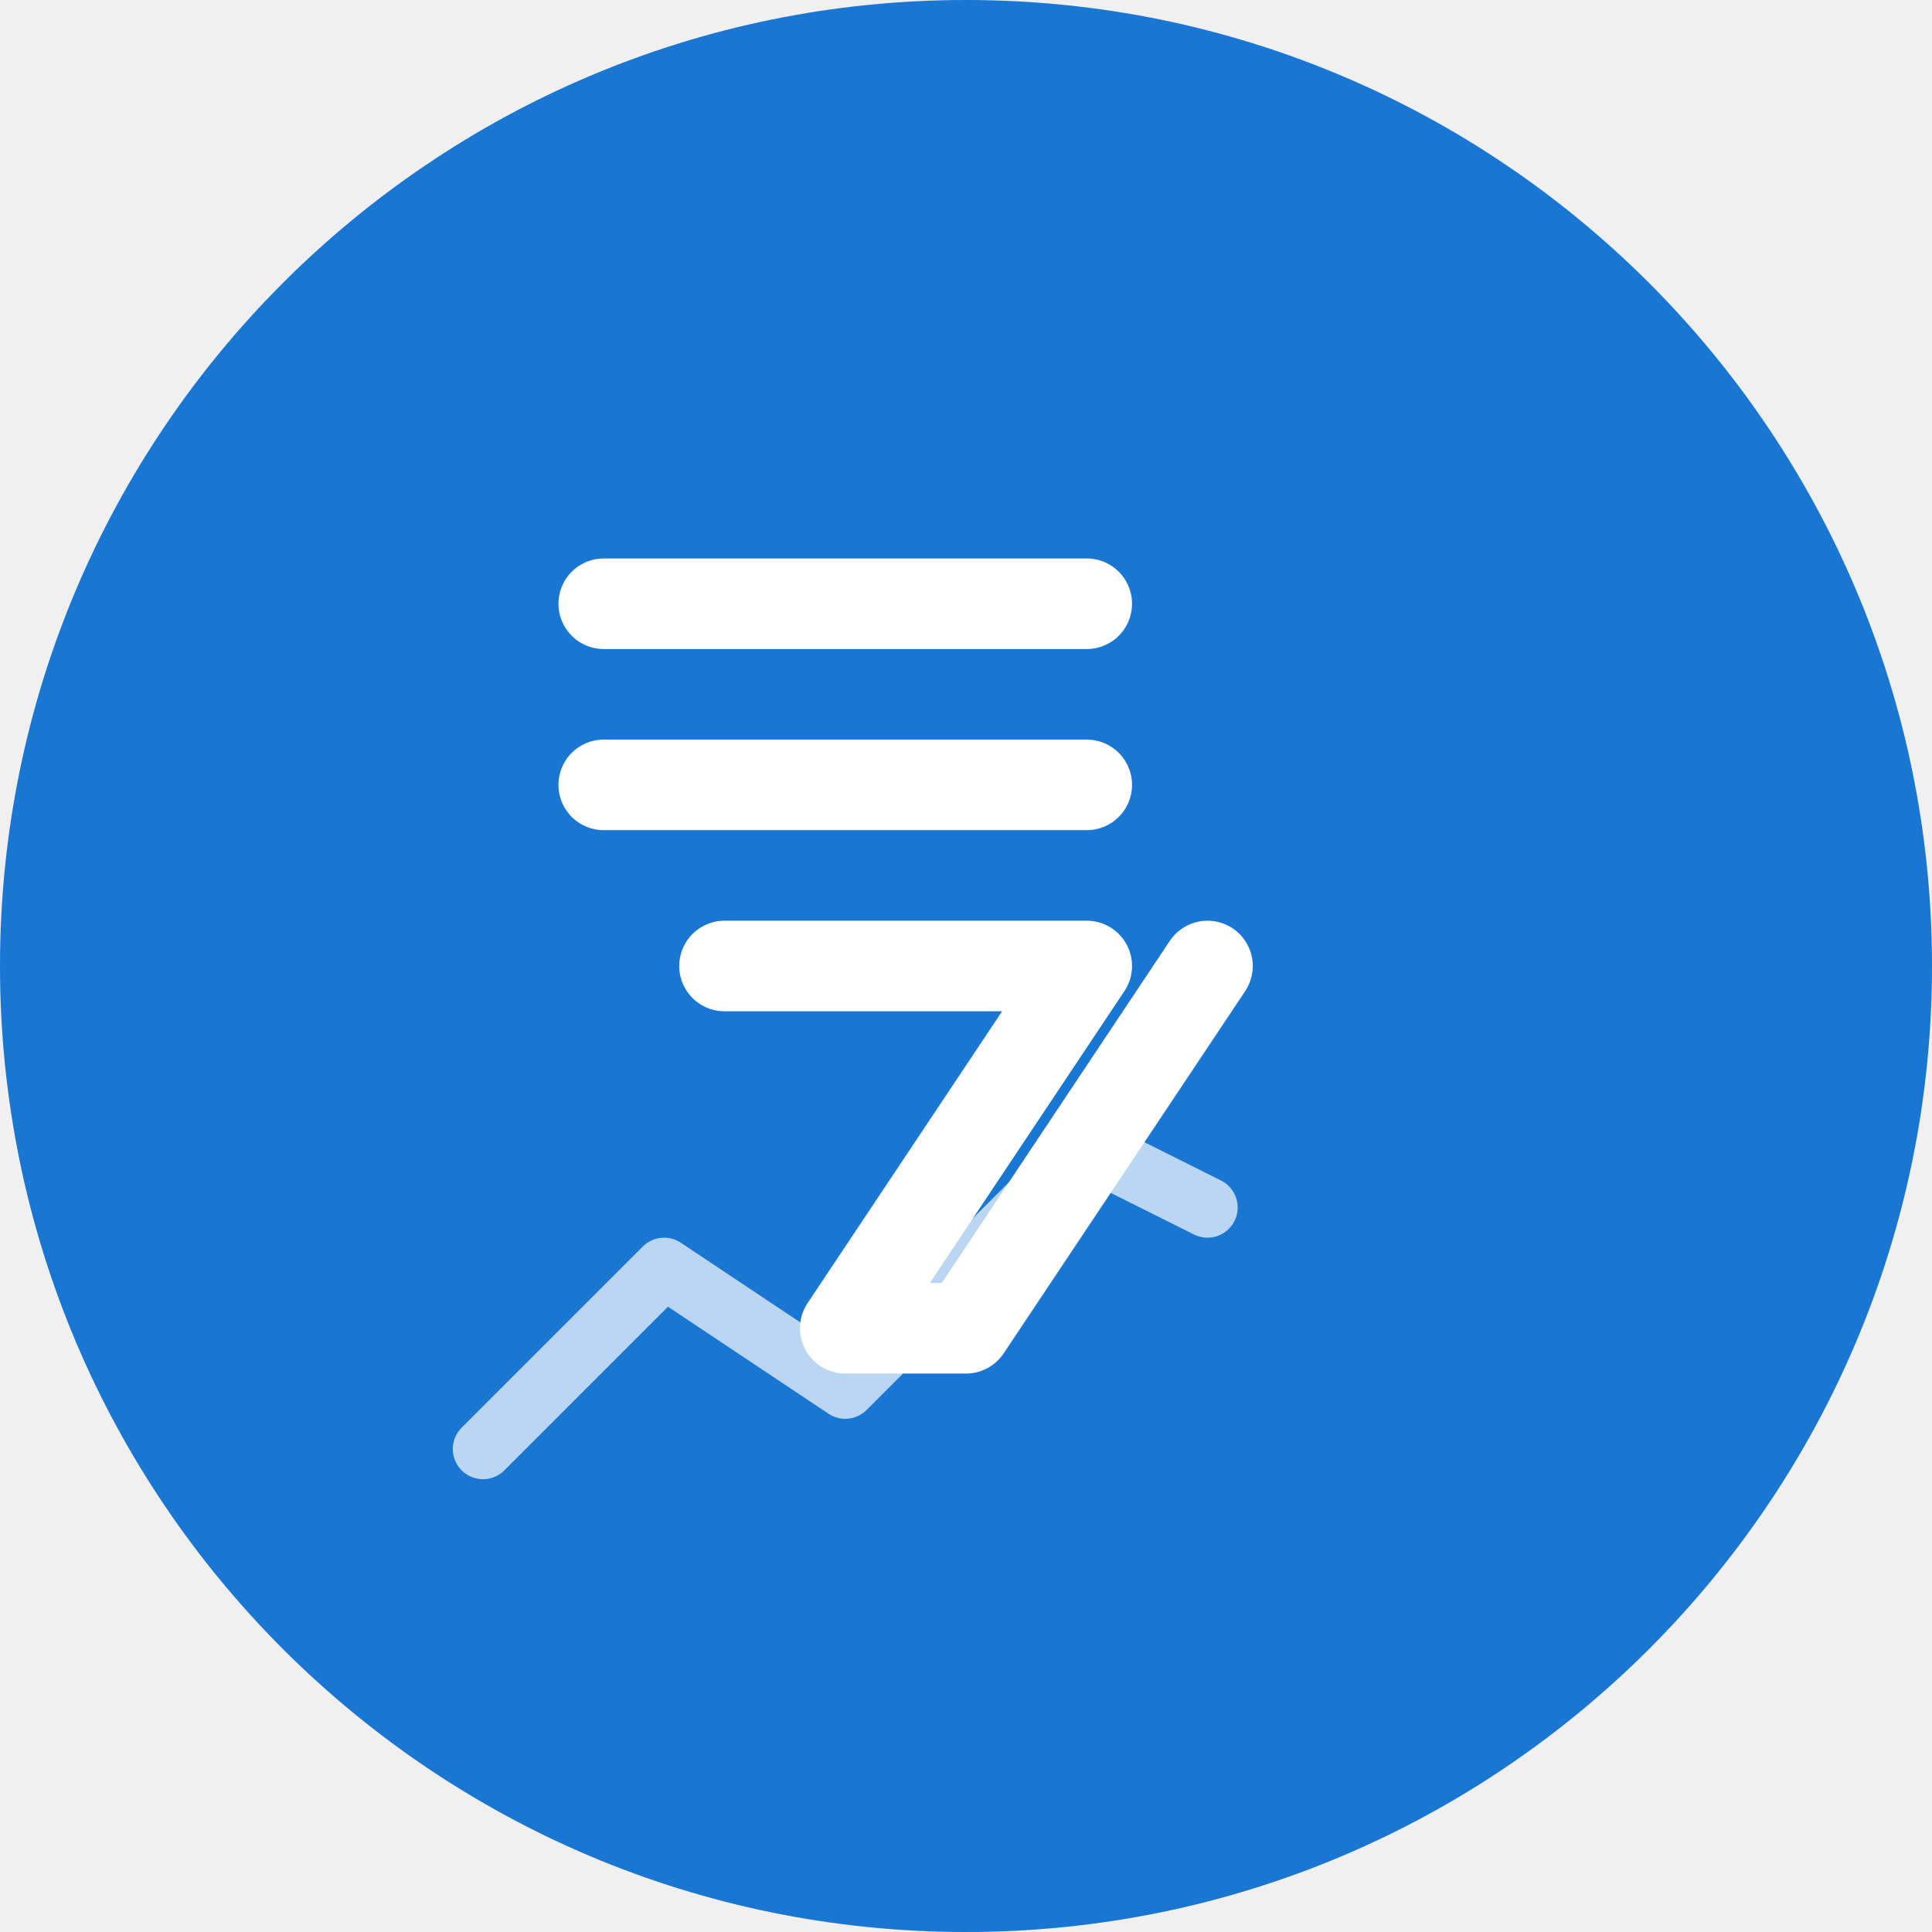
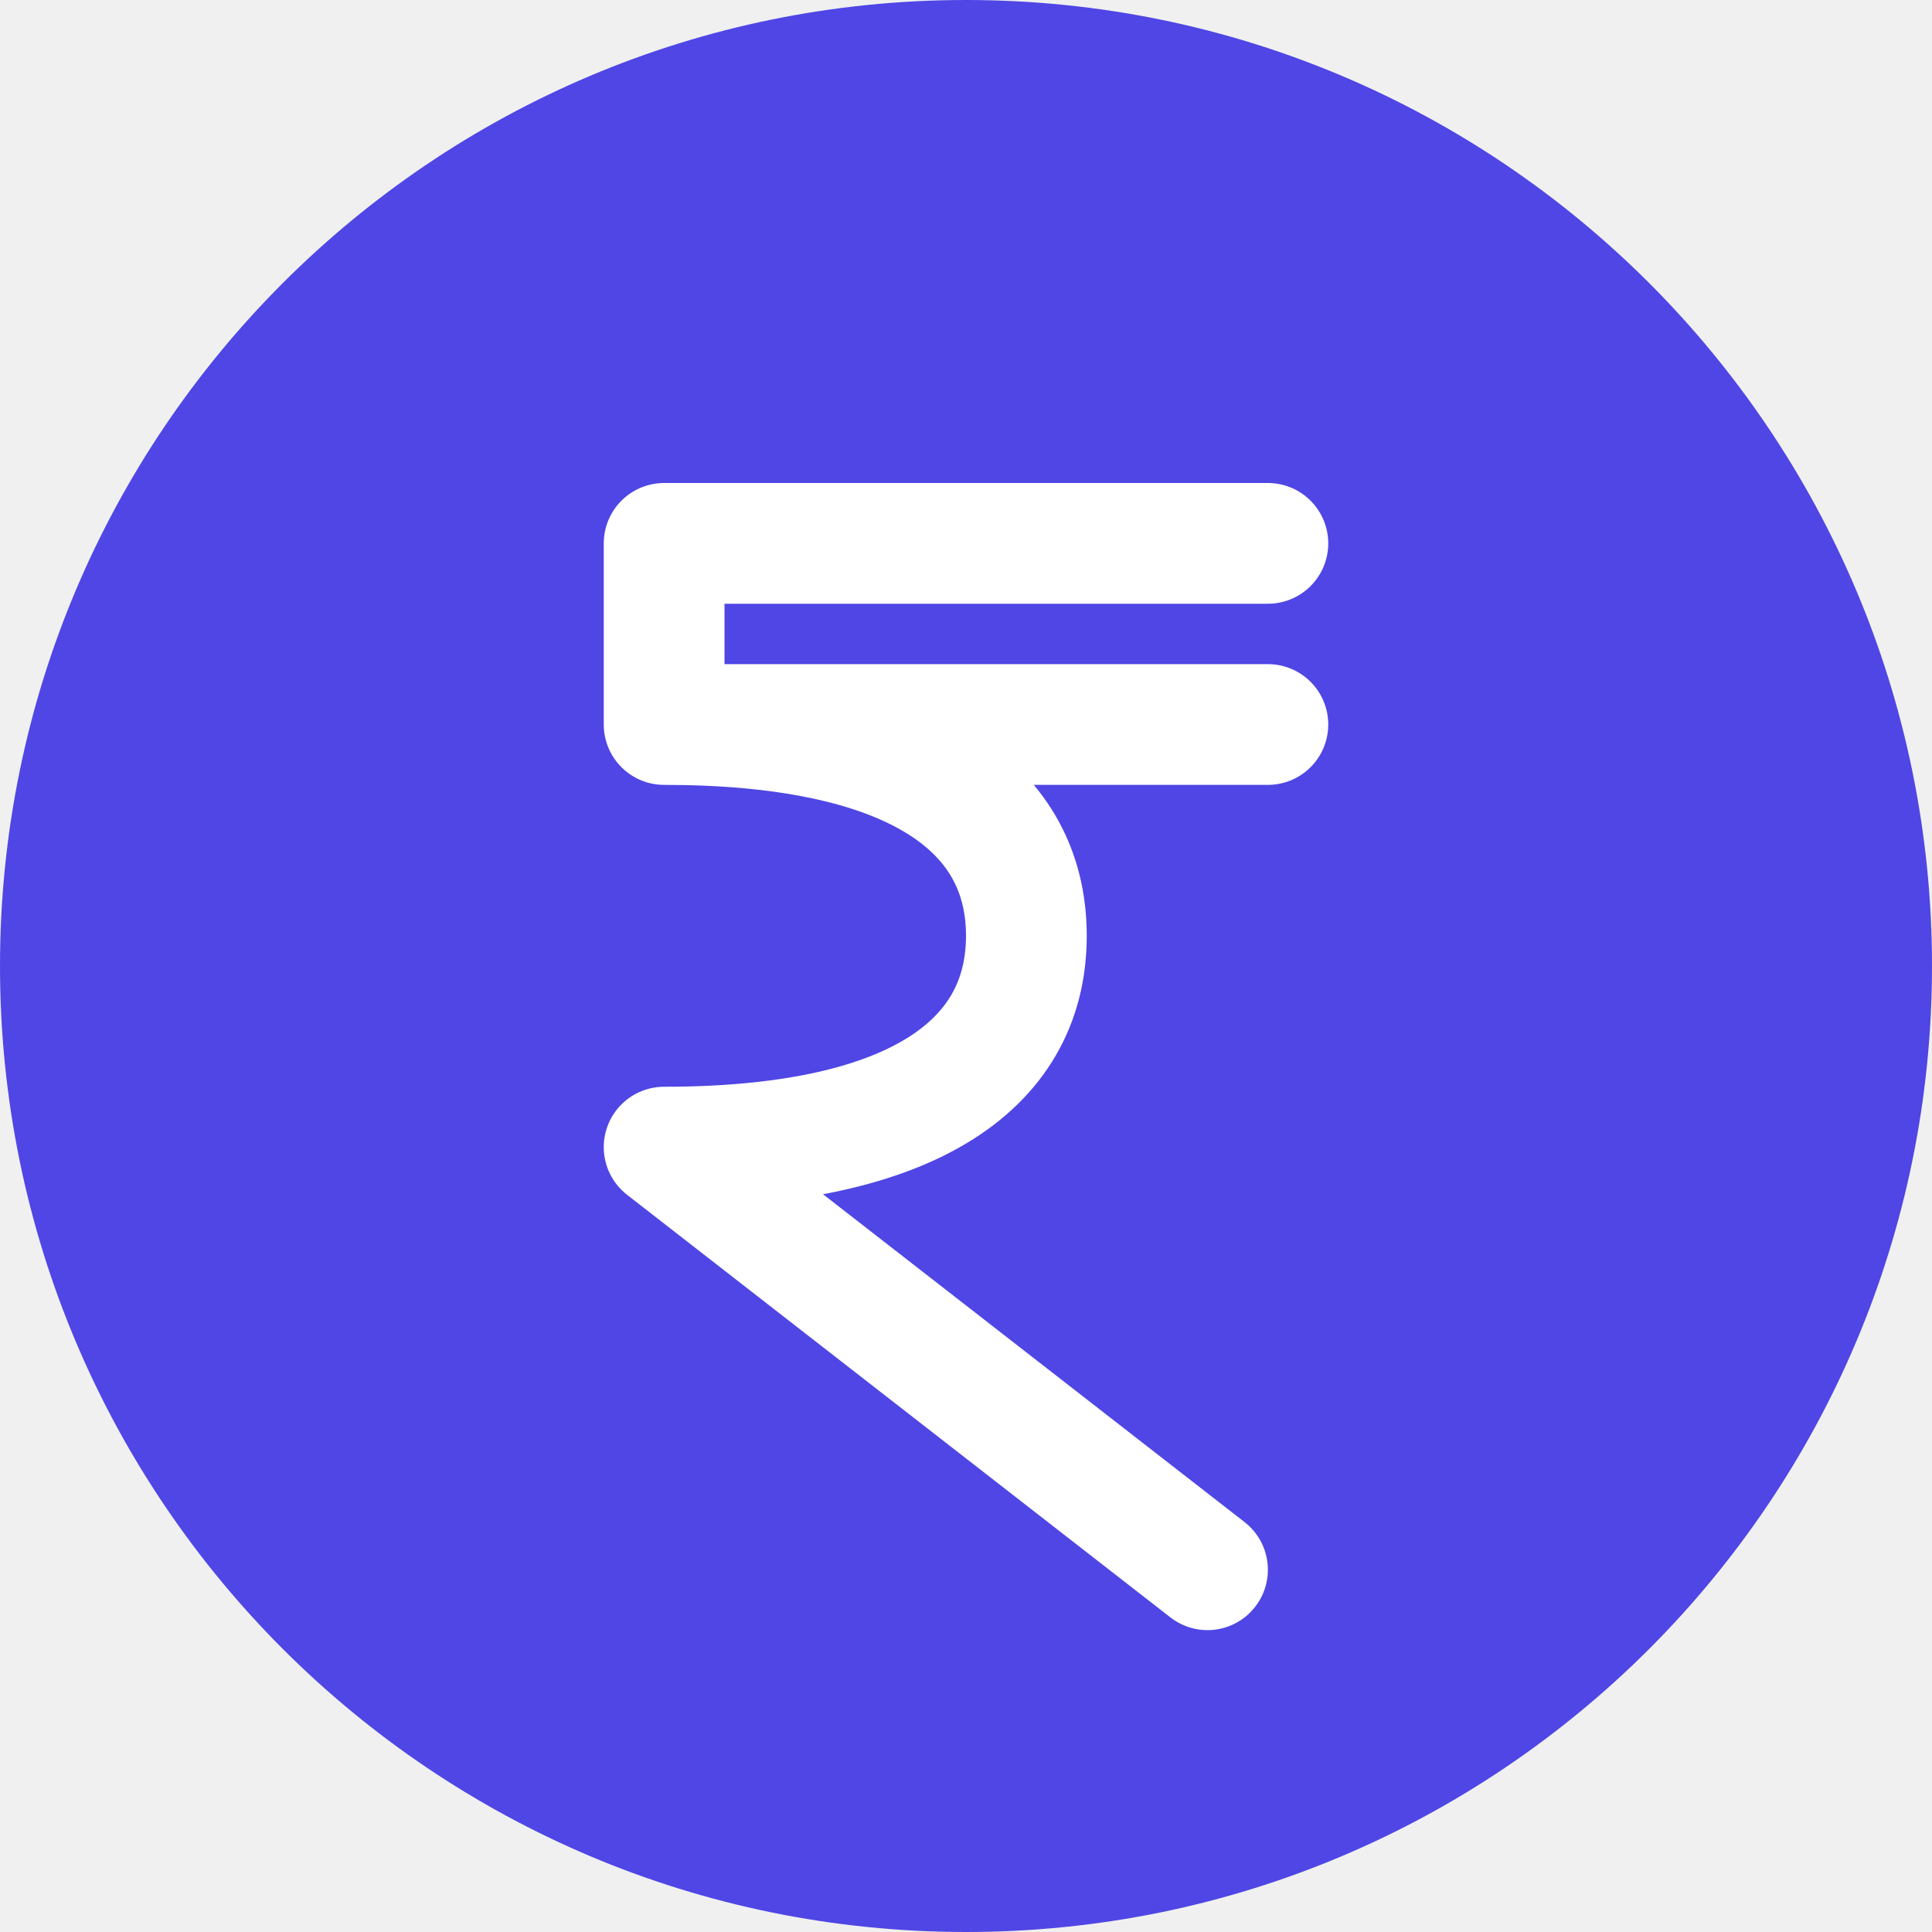
<svg xmlns="http://www.w3.org/2000/svg" width="32" height="32" viewBox="0 0 32 32" fill="none">
-   <circle cx="16" cy="16" r="16" fill="#1976d2" />
-   <path d="M10 10h8M10 13h8M12 16h6l-4 6h2l4-6" stroke="white" stroke-width="1.5" stroke-linecap="round" stroke-linejoin="round" />
-   <path d="M8 24l3-3 3 2 4-4 2 1" stroke="white" stroke-width="1" stroke-linecap="round" stroke-linejoin="round" opacity="0.7" />
+   <circle cx="16" cy="16" r="16" fill="#4f46e5" />
+   <path d="M11 9h10M11 9v3h10M11 12c4 0 6 1.3 6 3.5S15 19 11 19h0M11 12h4m-4 7l9 7" stroke="#ffffff" stroke-width="2" stroke-linecap="round" stroke-linejoin="round" fill="none" />
</svg>
